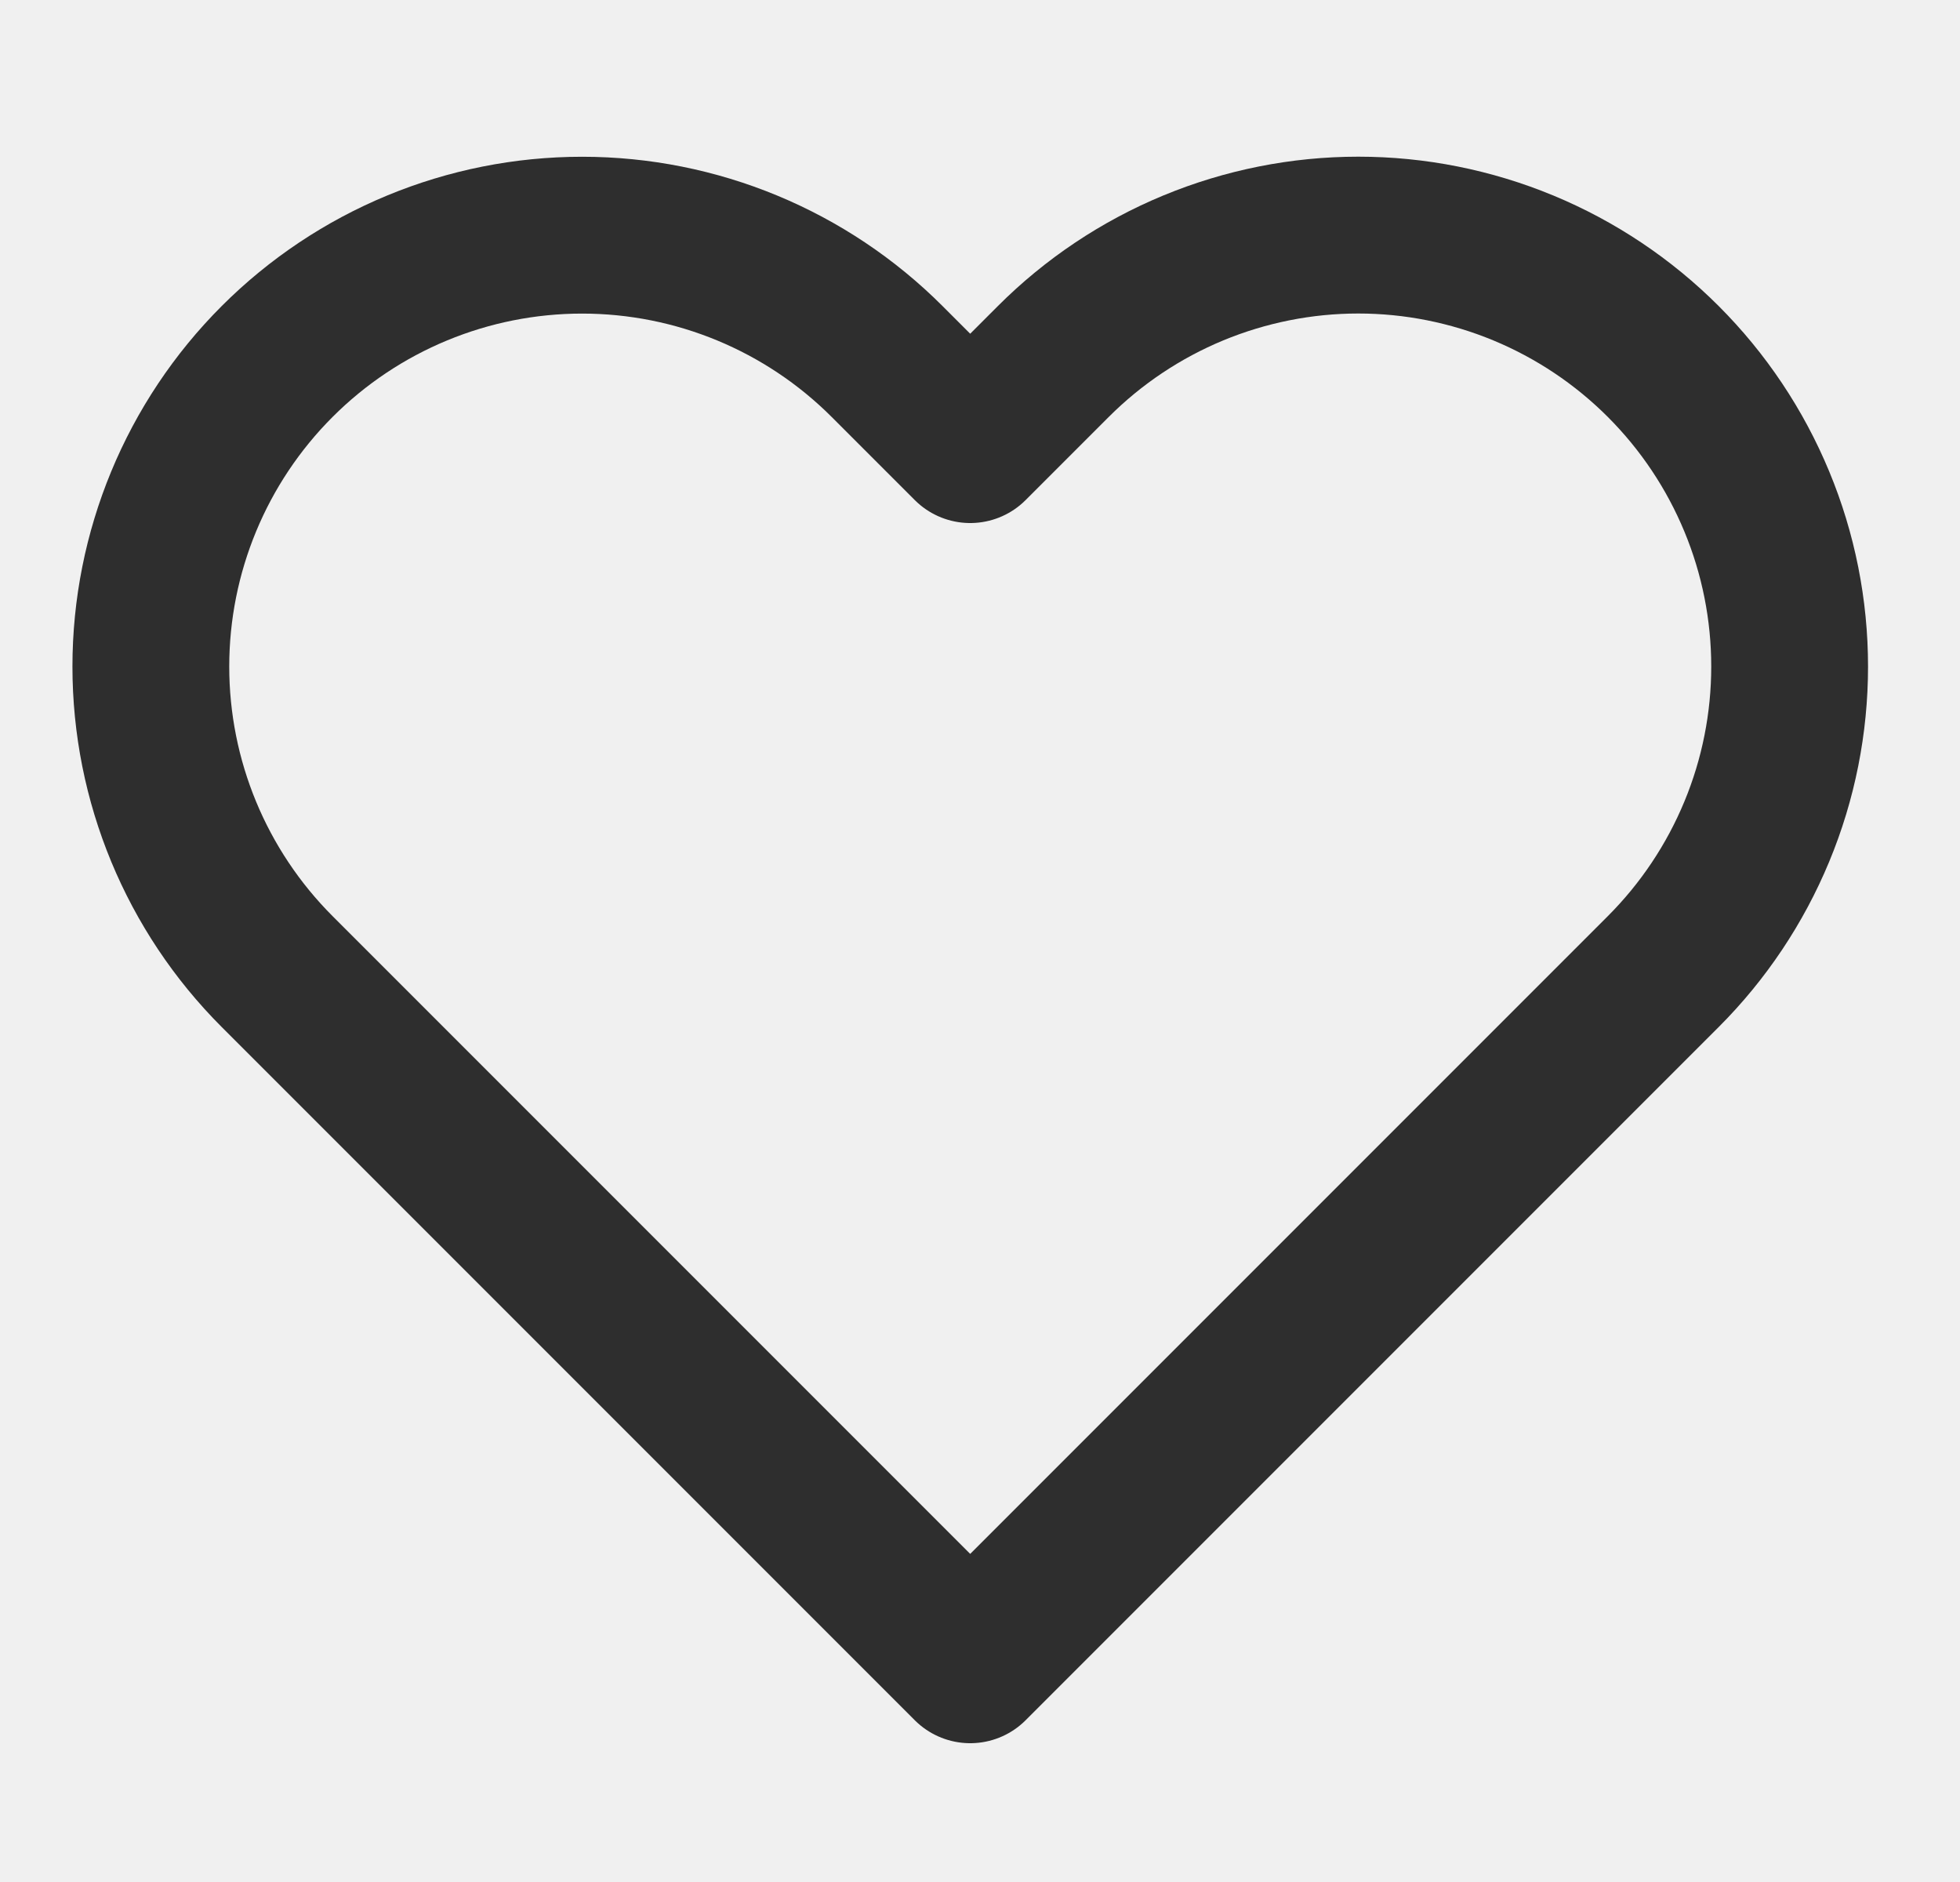
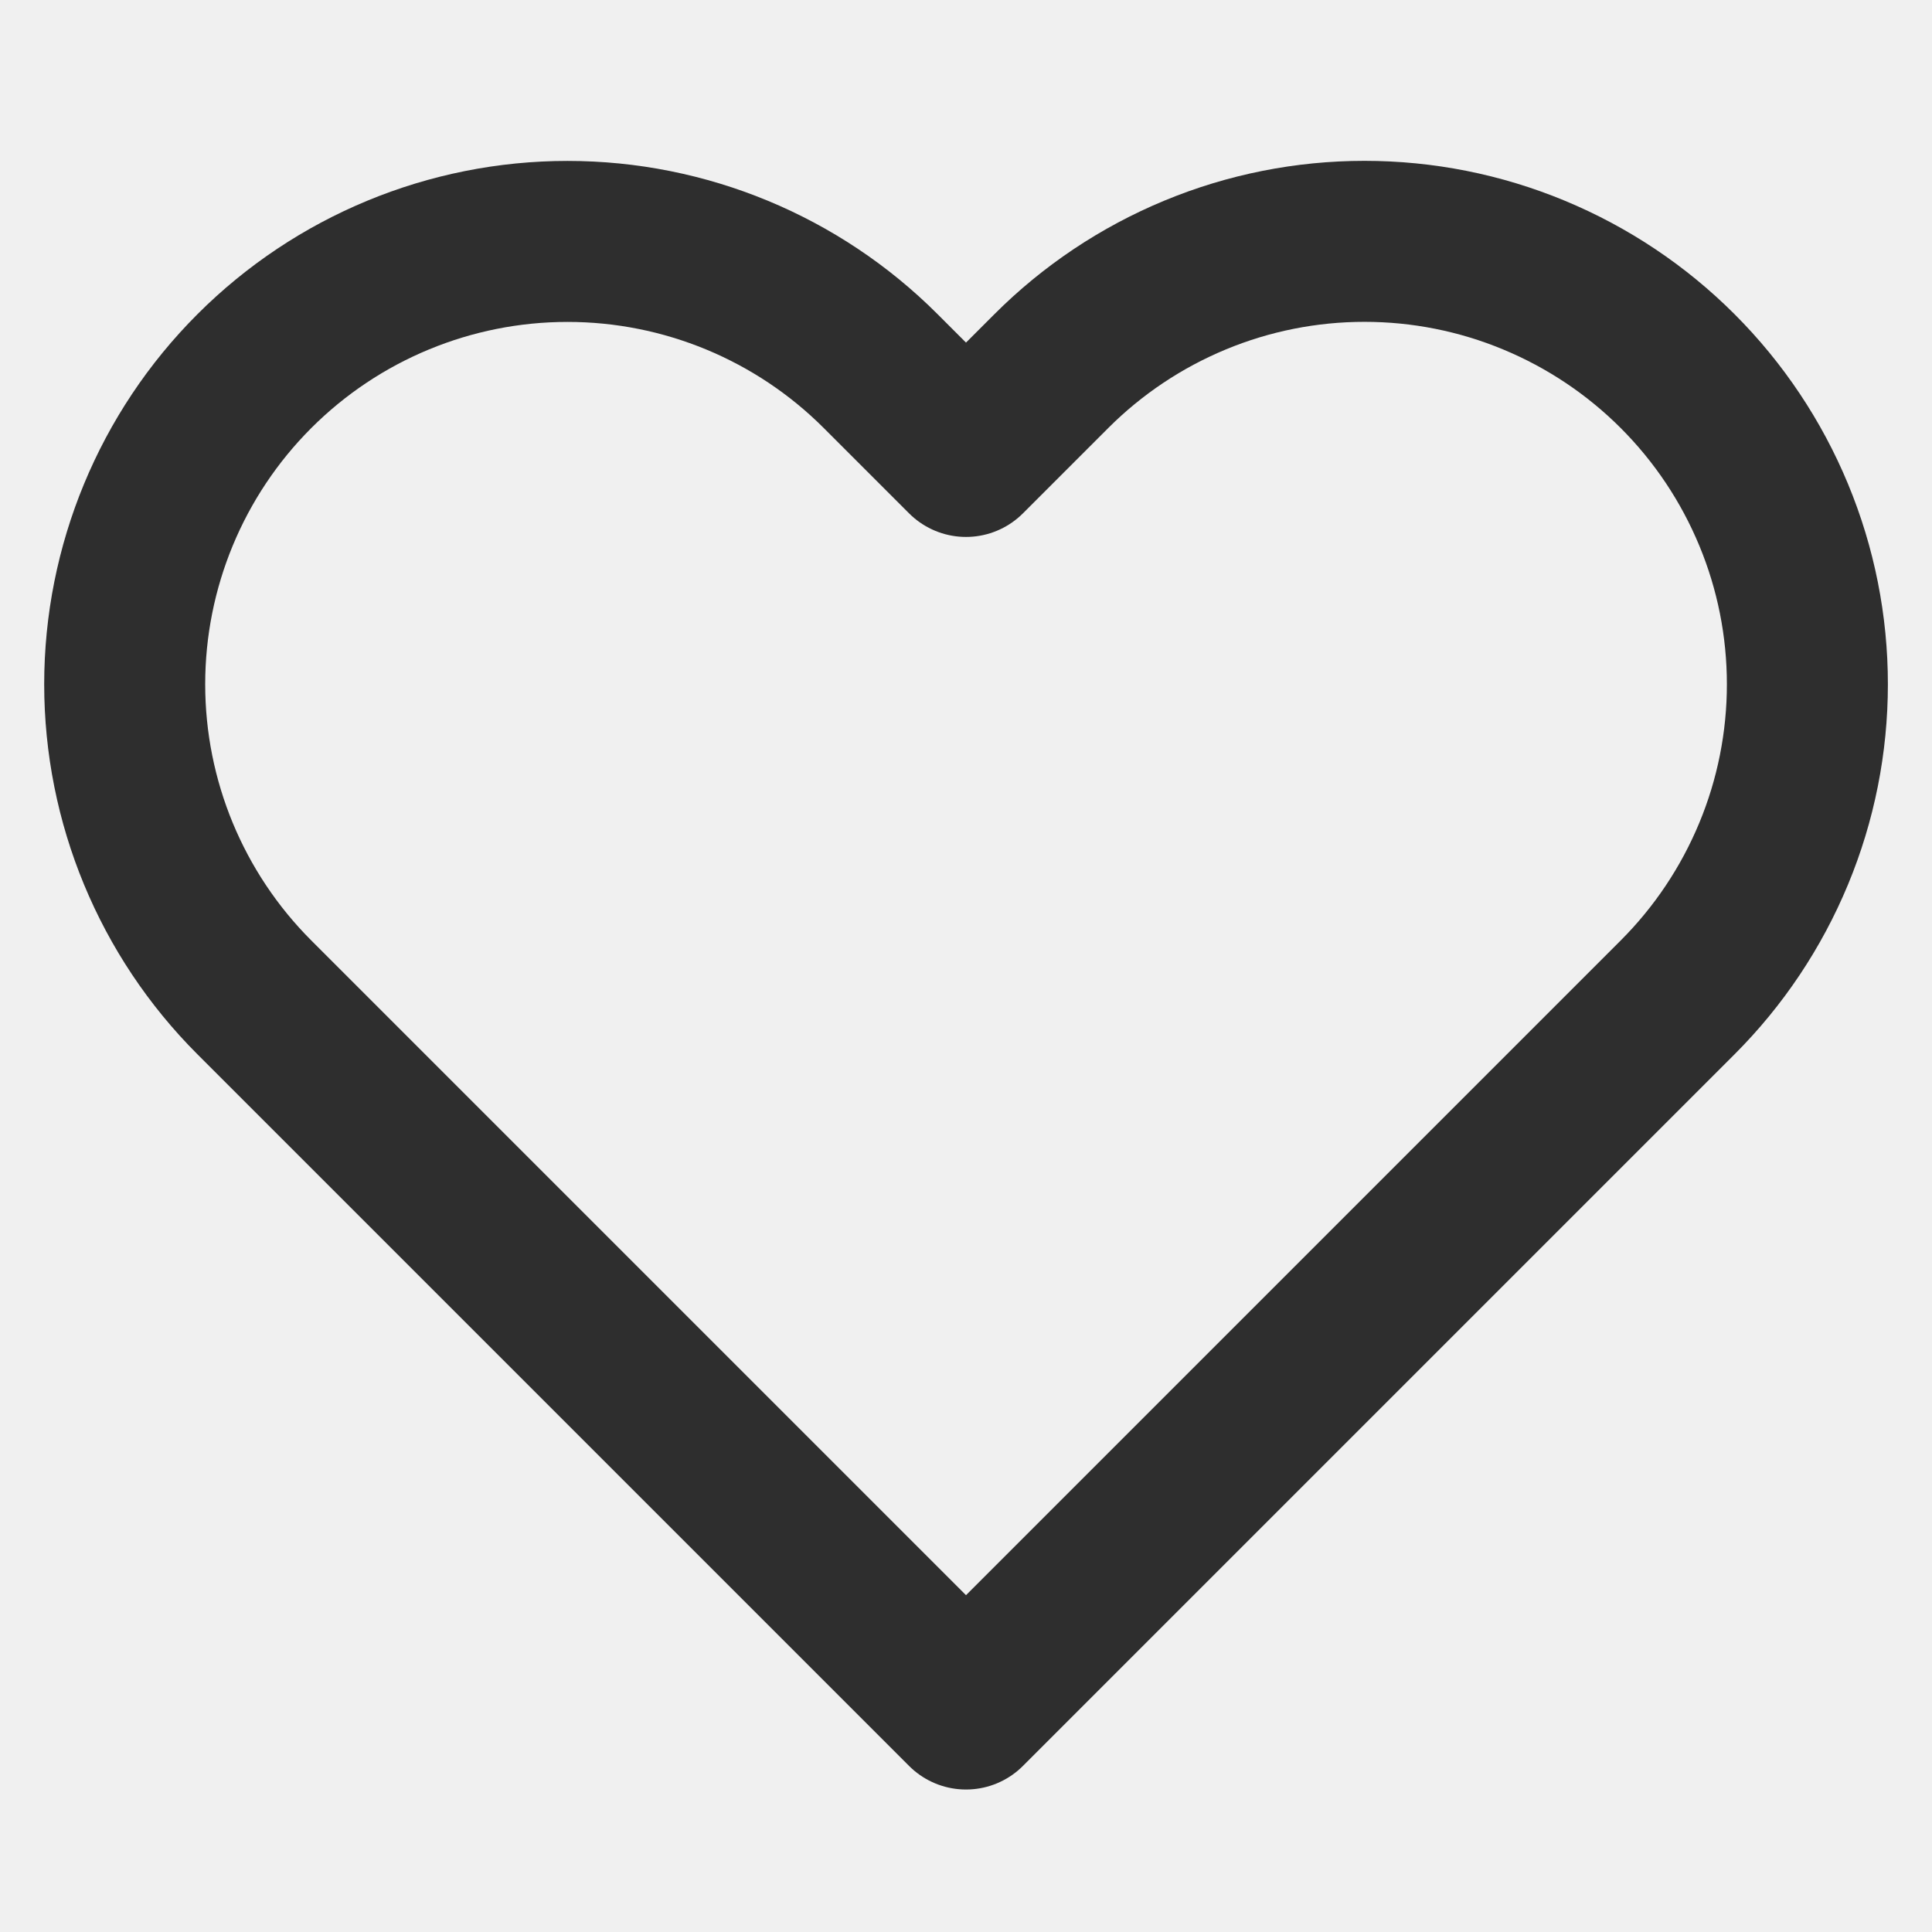
- <svg xmlns="http://www.w3.org/2000/svg" width="25" height="24" viewBox="0 0 25 24" fill="none">
-   <g clip-path="url(#clip0_1169_178)">
-     <path d="M21.215 4.61C20.704 4.099 20.098 3.694 19.43 3.417C18.763 3.141 18.048 2.998 17.325 2.998C16.603 2.998 15.887 3.141 15.22 3.417C14.552 3.694 13.946 4.099 13.435 4.61L12.375 5.67L11.315 4.61C10.283 3.578 8.884 2.999 7.425 2.999C5.966 2.999 4.567 3.578 3.535 4.61C2.503 5.642 1.924 7.041 1.924 8.5C1.924 9.959 2.503 11.358 3.535 12.39L4.595 13.45L12.375 21.23L20.155 13.45L21.215 12.39C21.726 11.879 22.131 11.273 22.408 10.605C22.685 9.938 22.827 9.222 22.827 8.5C22.827 7.778 22.685 7.062 22.408 6.395C22.131 5.727 21.726 5.121 21.215 4.61V4.61Z" stroke="#2E2E2E" stroke-width="2" stroke-linecap="round" stroke-linejoin="round" />
-   </g>
-   <defs>
-     <clipPath id="clip0_1169_178">
-       <rect width="24" height="24" fill="white" transform="translate(0.375)" />
-     </clipPath>
-   </defs>
+ <svg xmlns="http://www.w3.org/2000/svg" width="24" height="24" viewBox="0 0 24 24" fill="none">
+   <path d="M20.84 4.61C20.329 4.099 19.723 3.694 19.055 3.417C18.388 3.14 17.673 2.998 16.95 2.998C16.228 2.998 15.512 3.14 14.845 3.417C14.177 3.694 13.571 4.099 13.06 4.61L12 5.67L10.94 4.61C9.908 3.578 8.509 2.999 7.05 2.999C5.591 2.999 4.192 3.578 3.16 4.61C2.128 5.642 1.549 7.041 1.549 8.5C1.549 9.959 2.128 11.358 3.16 12.39L4.22 13.45L12 21.23L19.78 13.45L20.84 12.39C21.351 11.879 21.756 11.273 22.033 10.605C22.31 9.938 22.452 9.222 22.452 8.5C22.452 7.777 22.31 7.062 22.033 6.395C21.756 5.727 21.351 5.121 20.84 4.61V4.61Z" stroke="#2E2E2E" stroke-width="2" stroke-linecap="round" stroke-linejoin="round" />
</svg>
